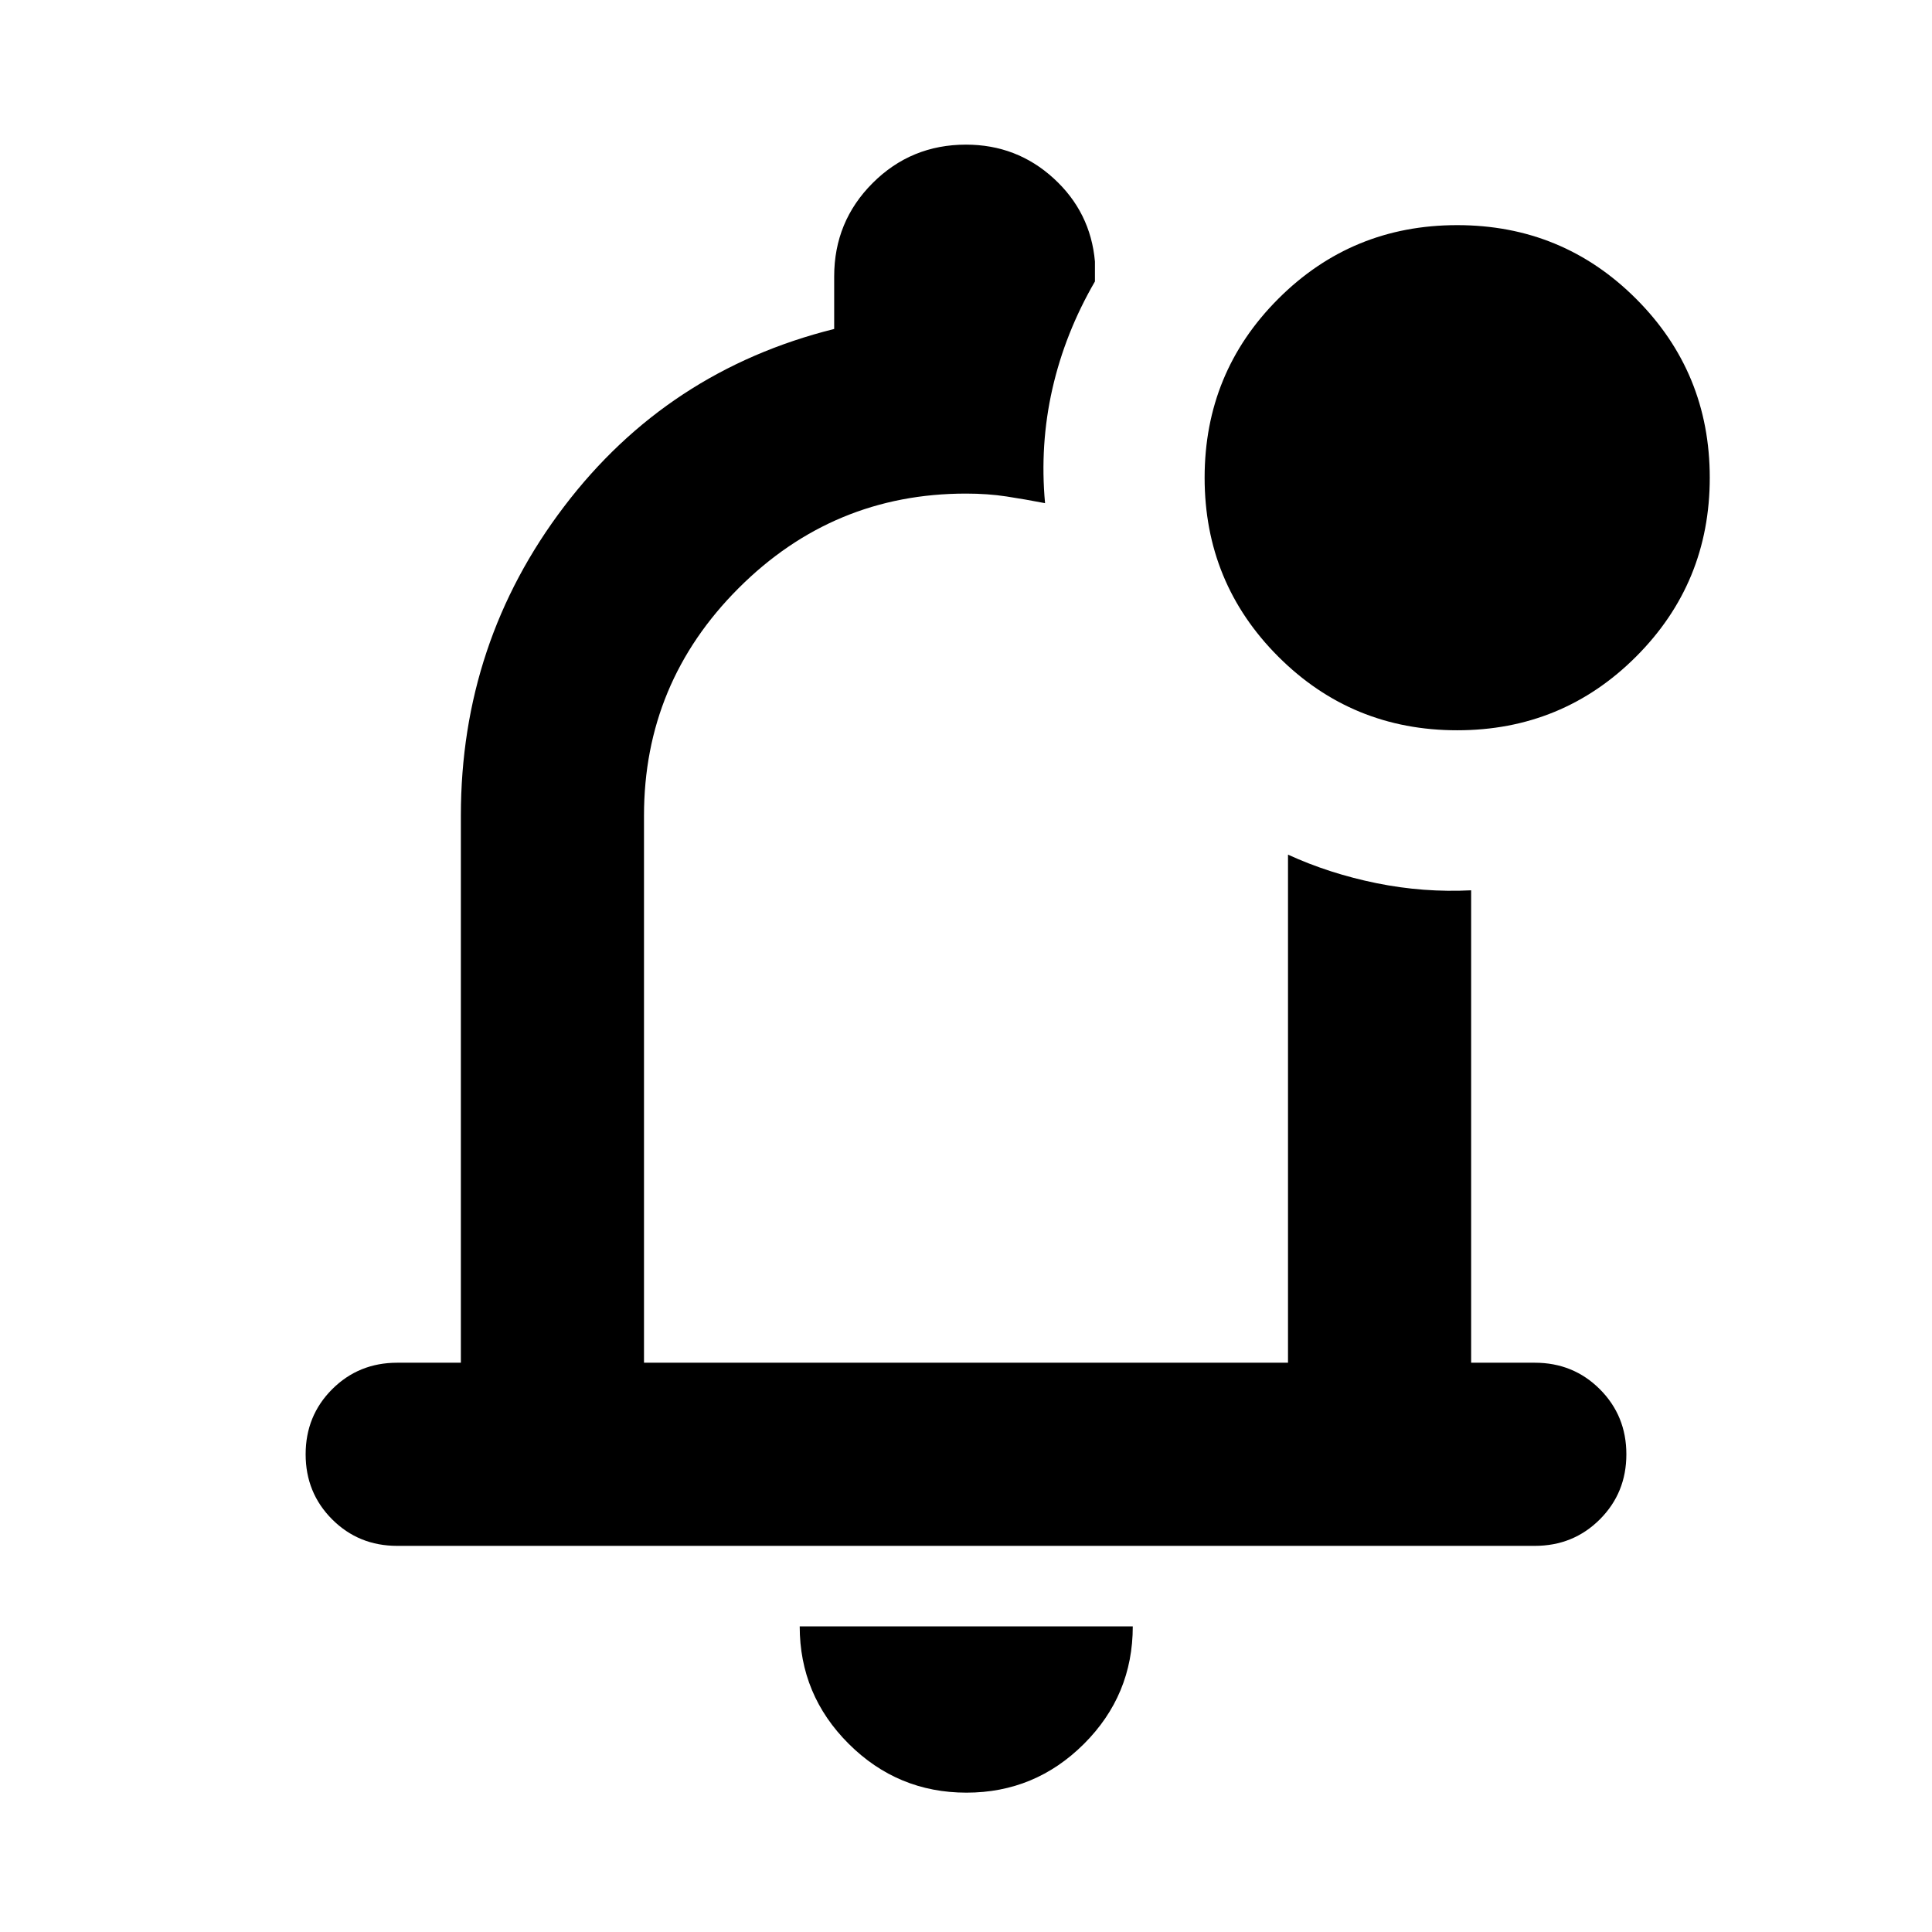
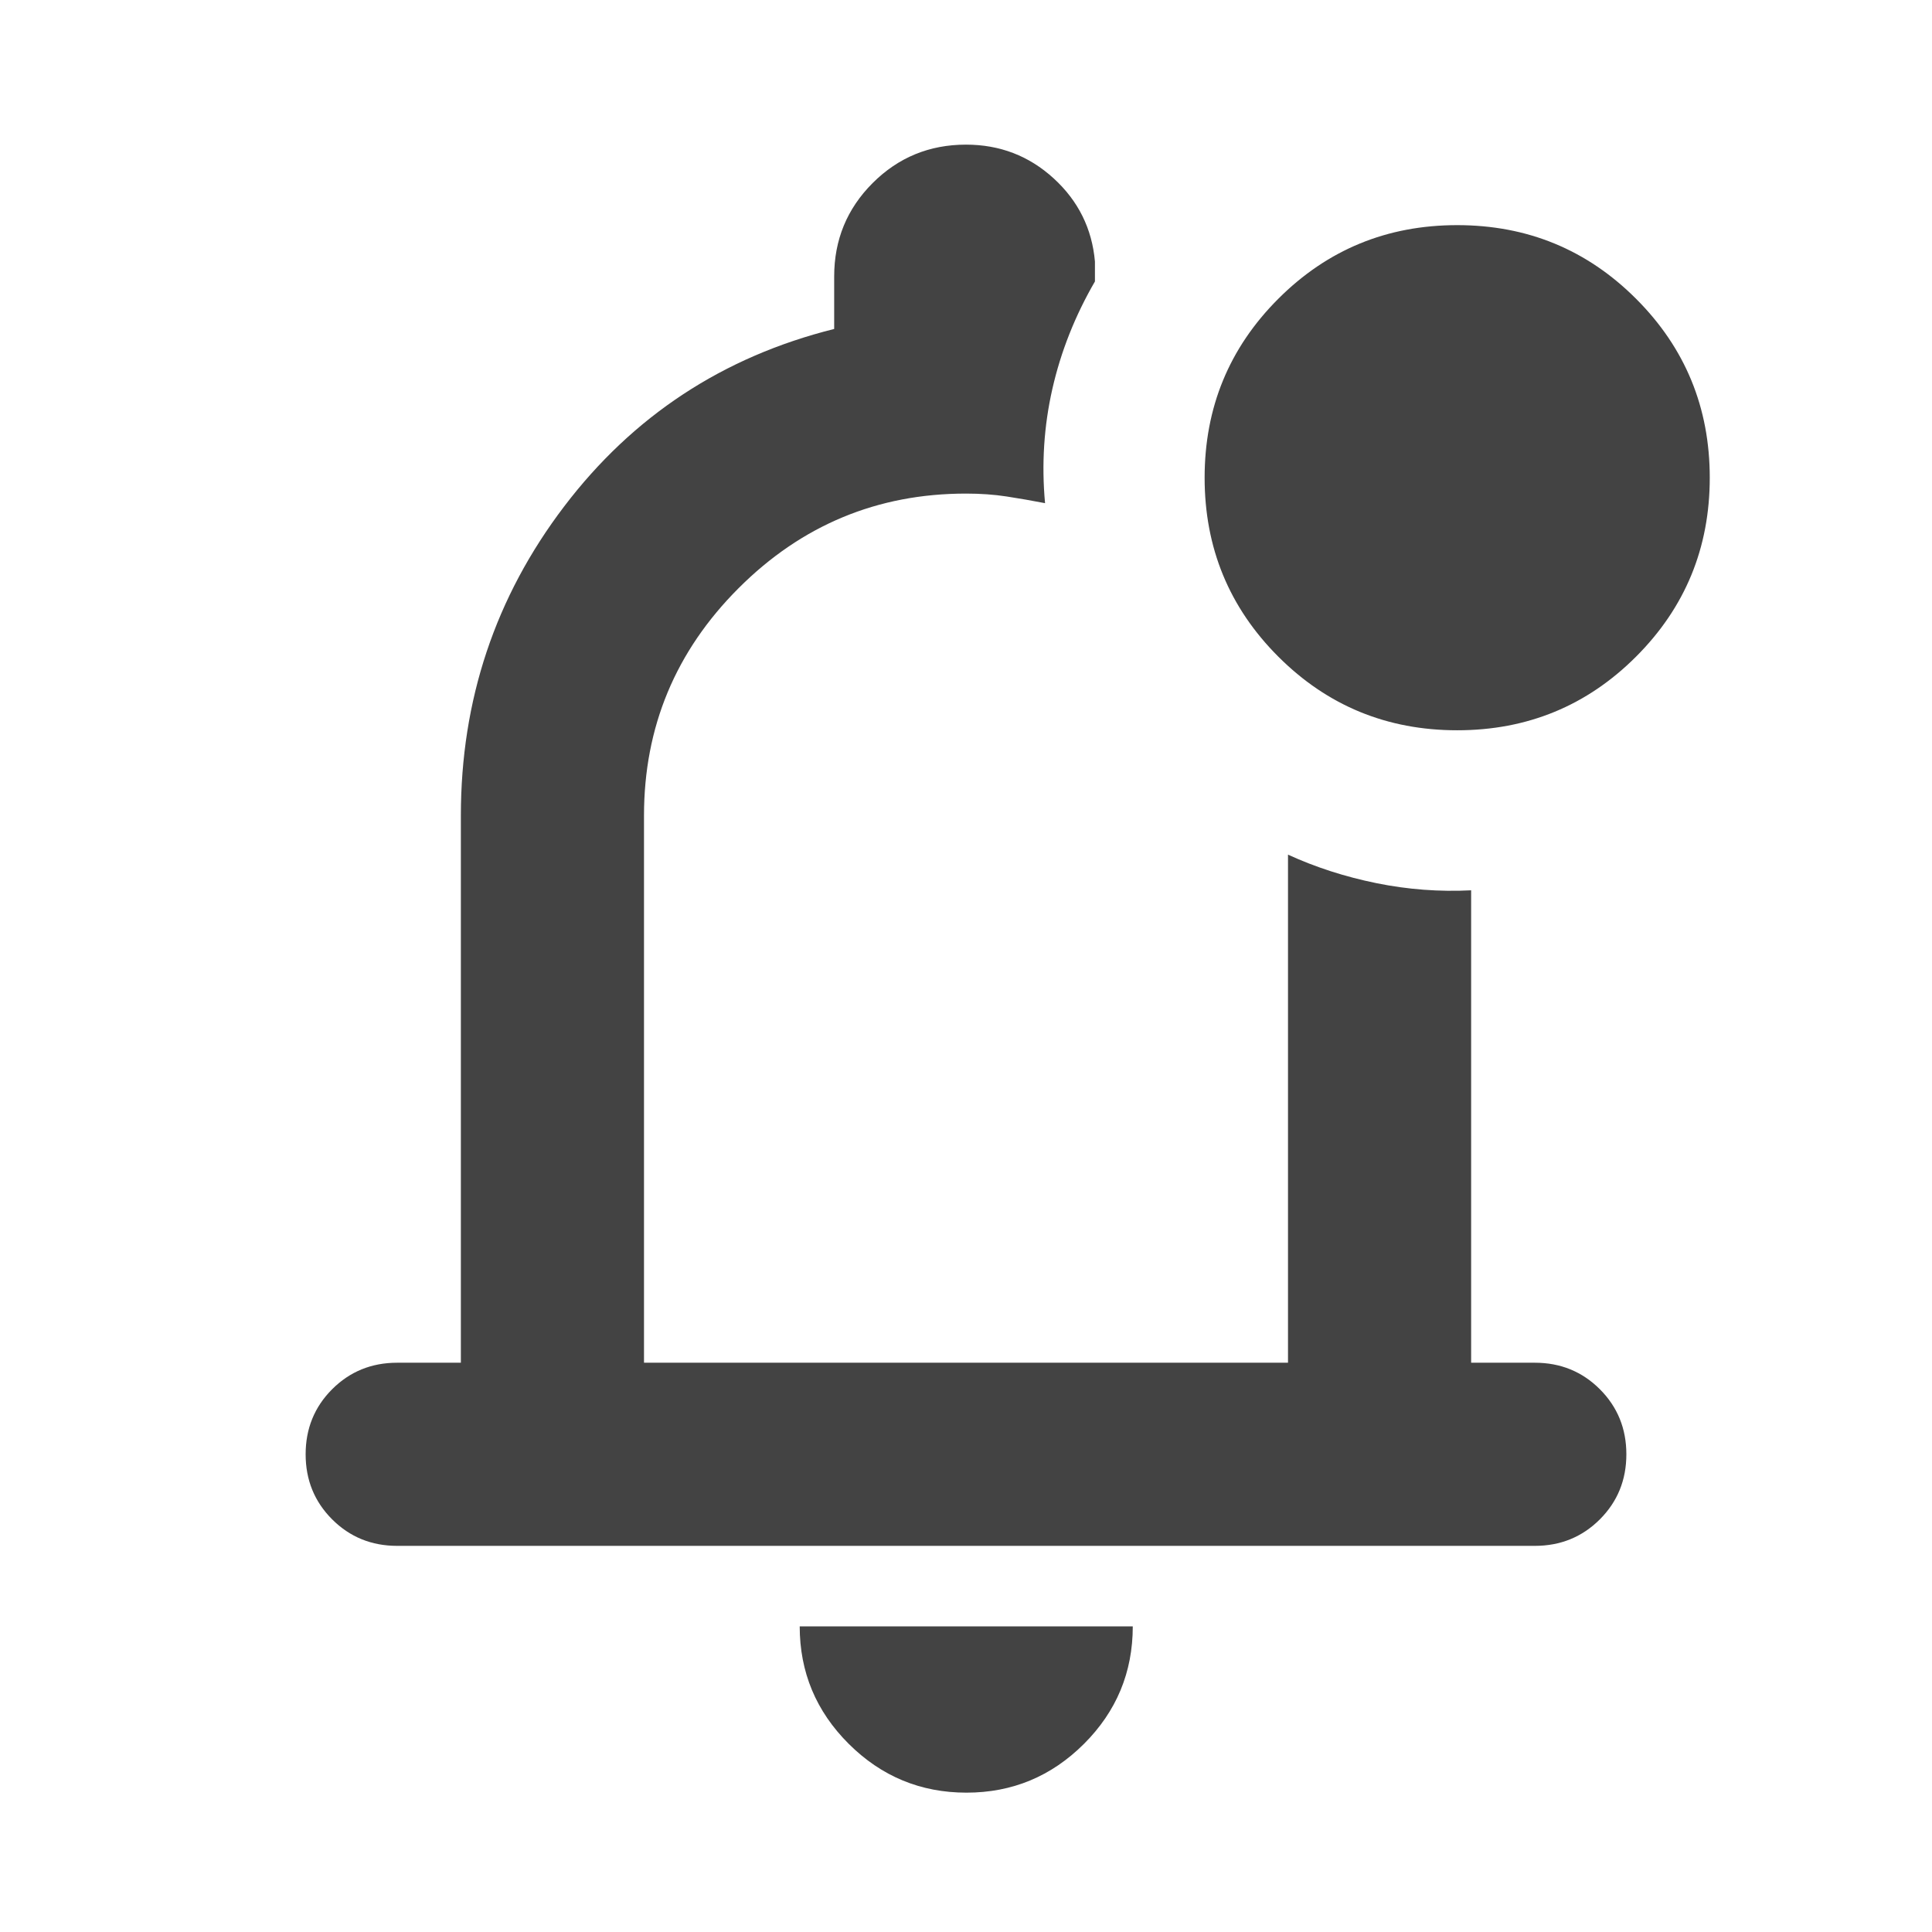
- <svg xmlns="http://www.w3.org/2000/svg" height="24px" viewBox="0 -960 960 960" width="24px" fill="#000000">
+ <svg xmlns="http://www.w3.org/2000/svg" height="24px" viewBox="0 -960 960 960" width="24px" fill="#434343">
  <path d="M480.24-69.24q-34.18 0-58.53-24.27-24.34-24.27-24.34-58.36h165.5q0 34.2-24.27 58.41-24.28 24.22-58.36 24.22ZM480-498.8ZM197.37-191.87q-19.15 0-32.33-13.17-13.17-13.18-13.17-32.33t13.17-32.33q13.18-13.17 32.33-13.17H229v-271.87q0-86.11 51.32-153.6 51.31-67.49 134.18-88.2v-26.09q0-27.29 19.1-46.4 19.11-19.1 46.4-19.1 25.24 0 43.58 16.78 18.33 16.78 20.49 41.31v9.89q-14.83 25.58-21.15 53.37-6.31 27.78-3.64 56.8-9.82-1.9-19.15-3.33-9.33-1.43-20.13-1.43-66 0-113 47t-47 113v271.87h320v-252.46q20.63 9.44 44 14.18t47 3.54v234.74h31.63q19.15 0 32.33 13.17 13.17 13.18 13.17 32.33t-13.17 32.33q-13.18 13.17-32.33 13.17H197.37Zm526.7-405.26q-52.3 0-88.9-36.6-36.6-36.61-36.6-88.9 0-52.29 36.6-88.9 36.6-36.6 88.9-36.6 52.29 0 88.89 36.6 36.61 36.61 36.61 88.9 0 52.29-36.61 88.9-36.6 36.6-88.89 36.6Z" />
</svg>
